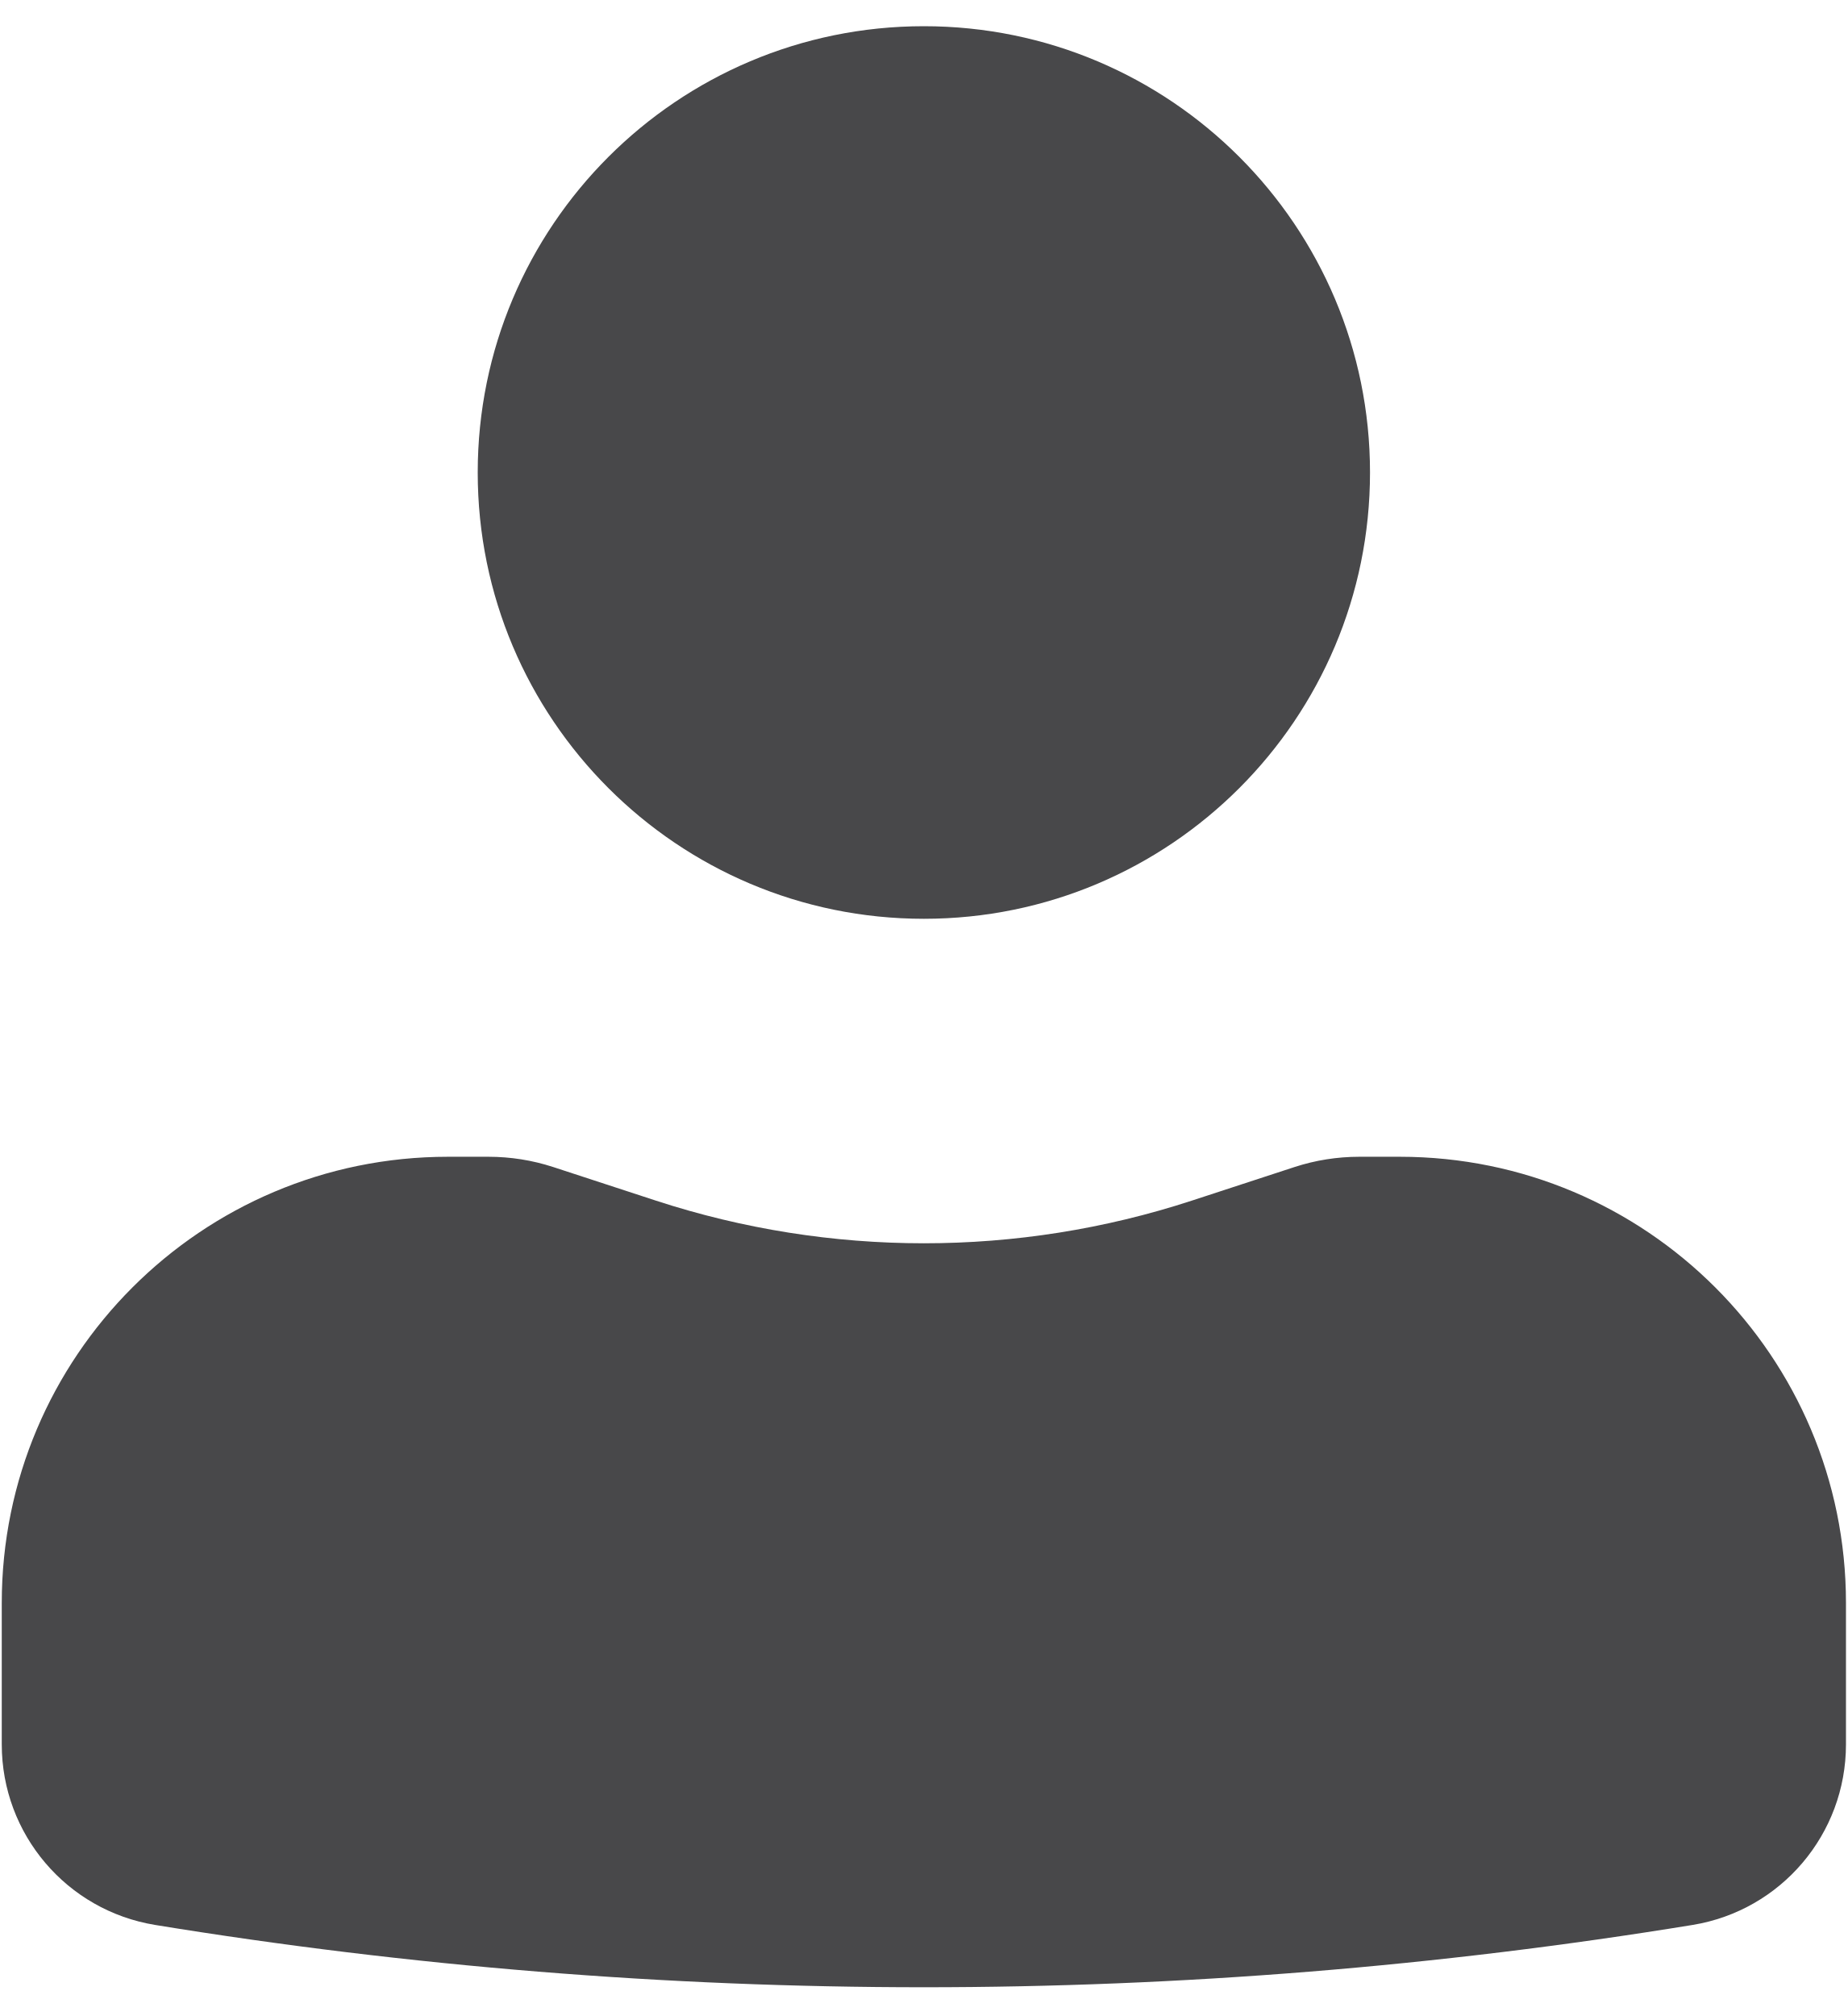
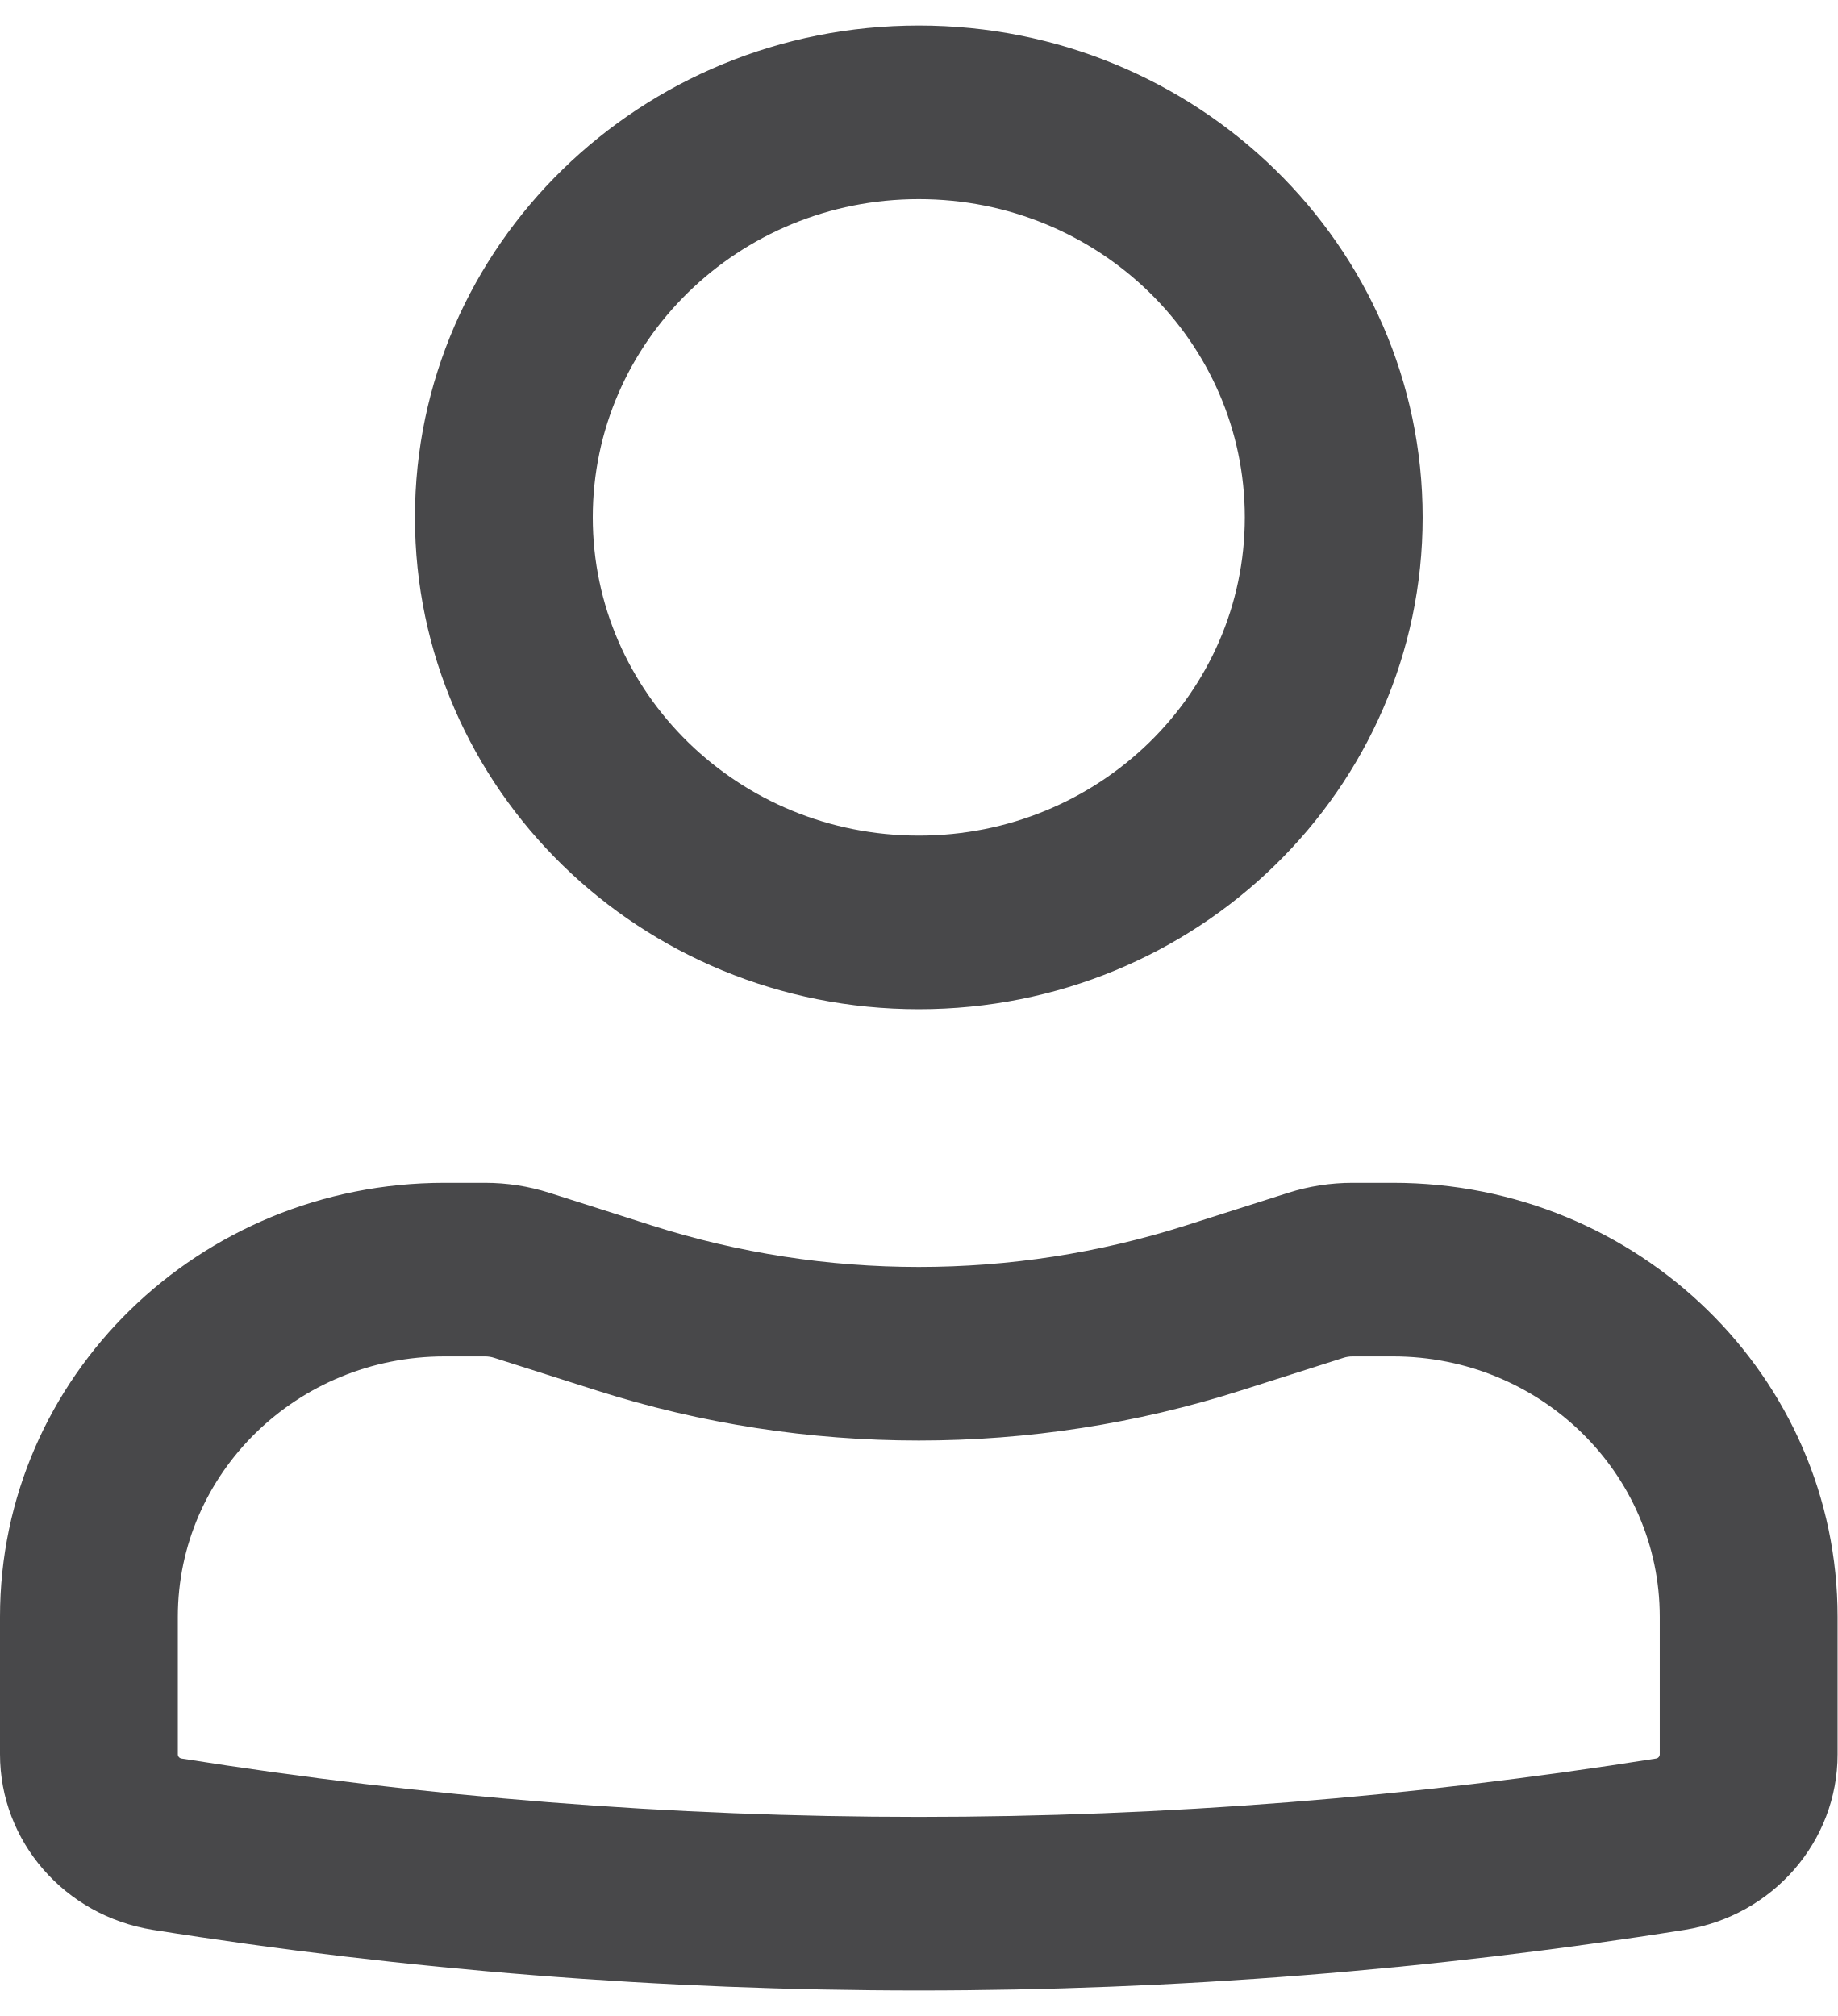
- <svg xmlns="http://www.w3.org/2000/svg" width="22" height="24" viewBox="0 0 22 24" fill="none">
-   <path d="M11 0.312C8.066 0.312 5.688 2.691 5.688 5.625C5.688 8.559 8.066 10.938 11 10.938C13.934 10.938 16.312 8.559 16.312 5.625C16.312 2.691 13.934 0.312 11 0.312Z" fill="#48484A" />
-   <path d="M5.333 13.771C2.399 13.771 0.021 16.149 0.021 19.083V20.767C0.021 21.834 0.794 22.744 1.847 22.916C7.909 23.905 14.091 23.905 20.153 22.916C21.206 22.744 21.979 21.834 21.979 20.767V19.083C21.979 16.149 19.601 13.771 16.667 13.771H16.184C15.922 13.771 15.663 13.812 15.414 13.893L14.188 14.294C12.117 14.97 9.884 14.97 7.812 14.294L6.586 13.893C6.337 13.812 6.078 13.771 5.816 13.771H5.333Z" fill="#48484A" />
+ <svg xmlns="http://www.w3.org/2000/svg" width="72" height="79" viewBox="0 0 72 79" fill="none">
+   <path fill-rule="evenodd" clip-rule="evenodd" d="M16.258 20.274C16.258 9.629 25.097 1 36 1C46.903 1 55.742 9.629 55.742 20.274C55.742 30.918 46.903 39.547 36 39.547C25.097 39.547 16.258 30.918 16.258 20.274ZM36 7.803C28.945 7.803 23.226 13.386 23.226 20.274C23.226 27.161 28.945 32.745 36 32.745C43.055 32.745 48.774 27.161 48.774 20.274C48.774 13.386 43.055 7.803 36 7.803Z" fill="#48484A" />
+   <path fill-rule="evenodd" clip-rule="evenodd" d="M17.419 53.153C11.647 53.153 6.968 57.721 6.968 63.356V68.745C6.968 68.827 7.029 68.897 7.112 68.91C26.244 71.96 45.756 71.96 64.888 68.91C64.971 68.897 65.032 68.827 65.032 68.745V63.356C65.032 57.721 60.353 53.153 54.581 53.153H52.997C52.875 53.153 52.753 53.171 52.637 53.209L48.616 54.49C40.418 57.103 31.582 57.103 23.384 54.49L19.363 53.209C19.247 53.171 19.125 53.153 19.003 53.153H17.419ZM0 63.356C0 53.964 7.799 46.35 17.419 46.35H19.003C19.86 46.35 20.711 46.482 21.526 46.742L25.547 48.024C32.339 50.189 39.661 50.189 46.453 48.024L50.474 46.742C51.289 46.482 52.14 46.35 52.997 46.35H54.581C64.201 46.35 72 53.964 72 63.356V68.745C72 72.161 69.464 75.073 66.011 75.624C46.135 78.792 25.865 78.792 5.989 75.624C2.536 75.073 0 72.161 0 68.745V63.356Z" fill="#48484A" />
</svg>
